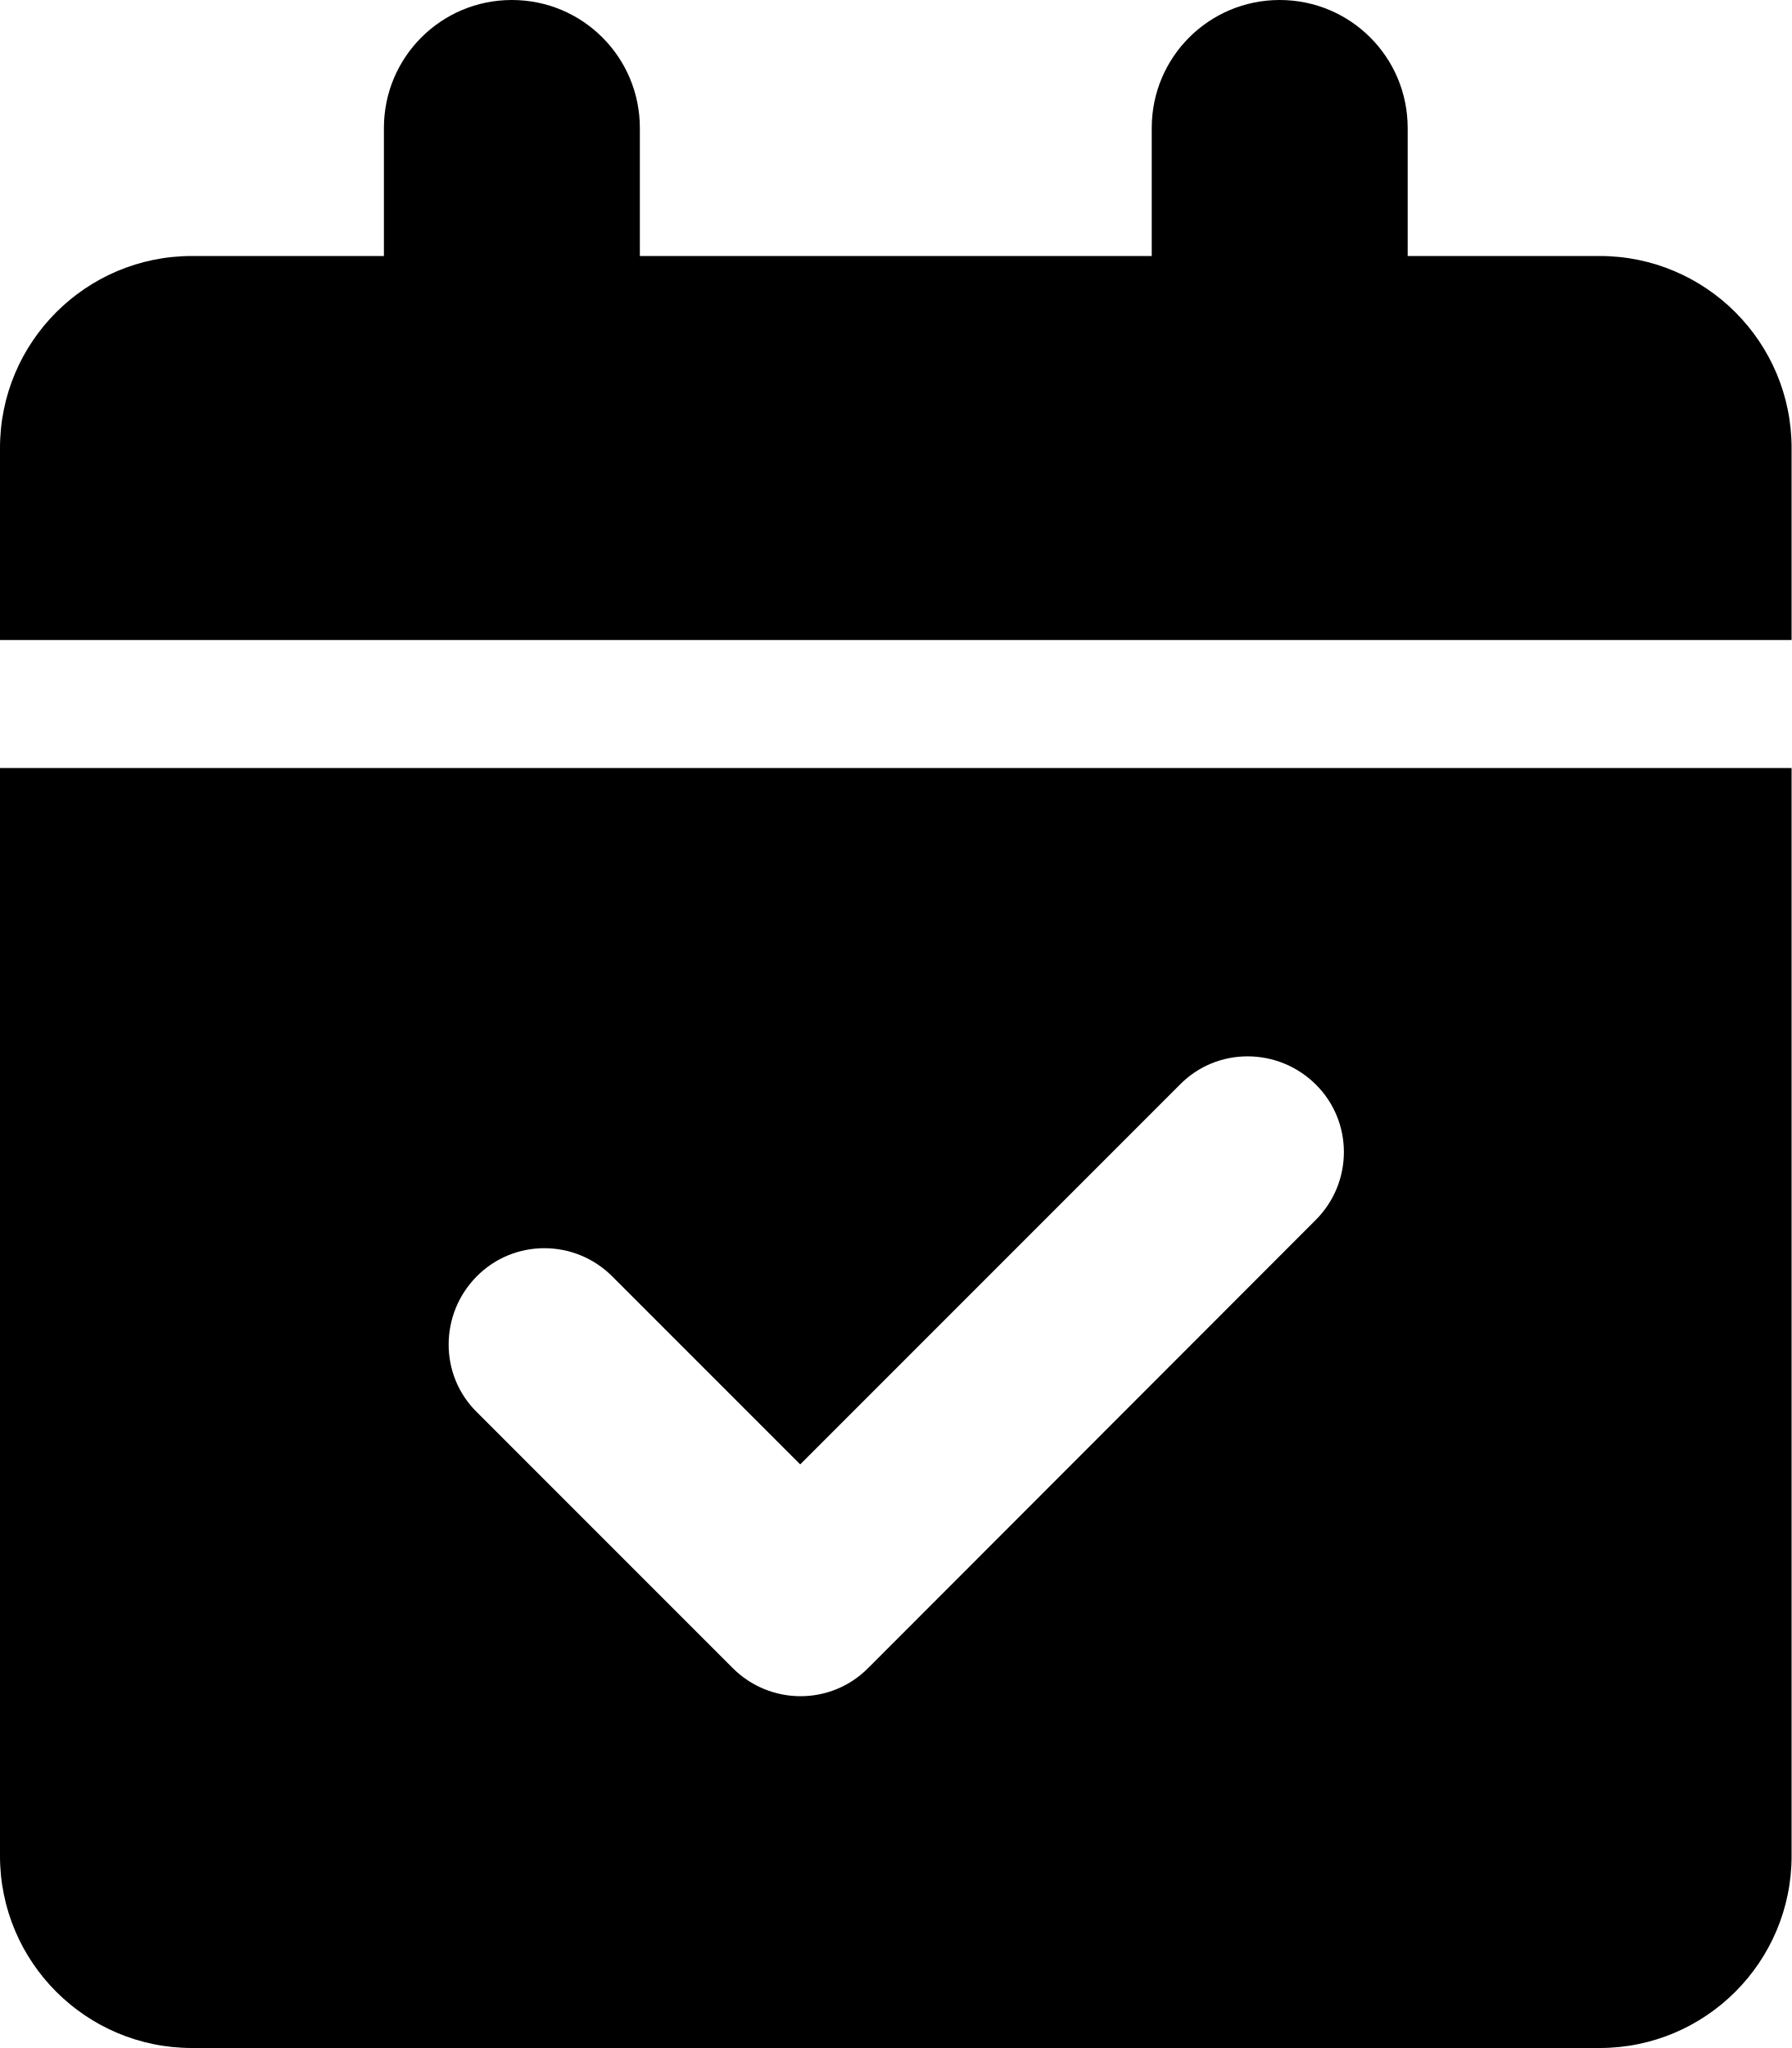
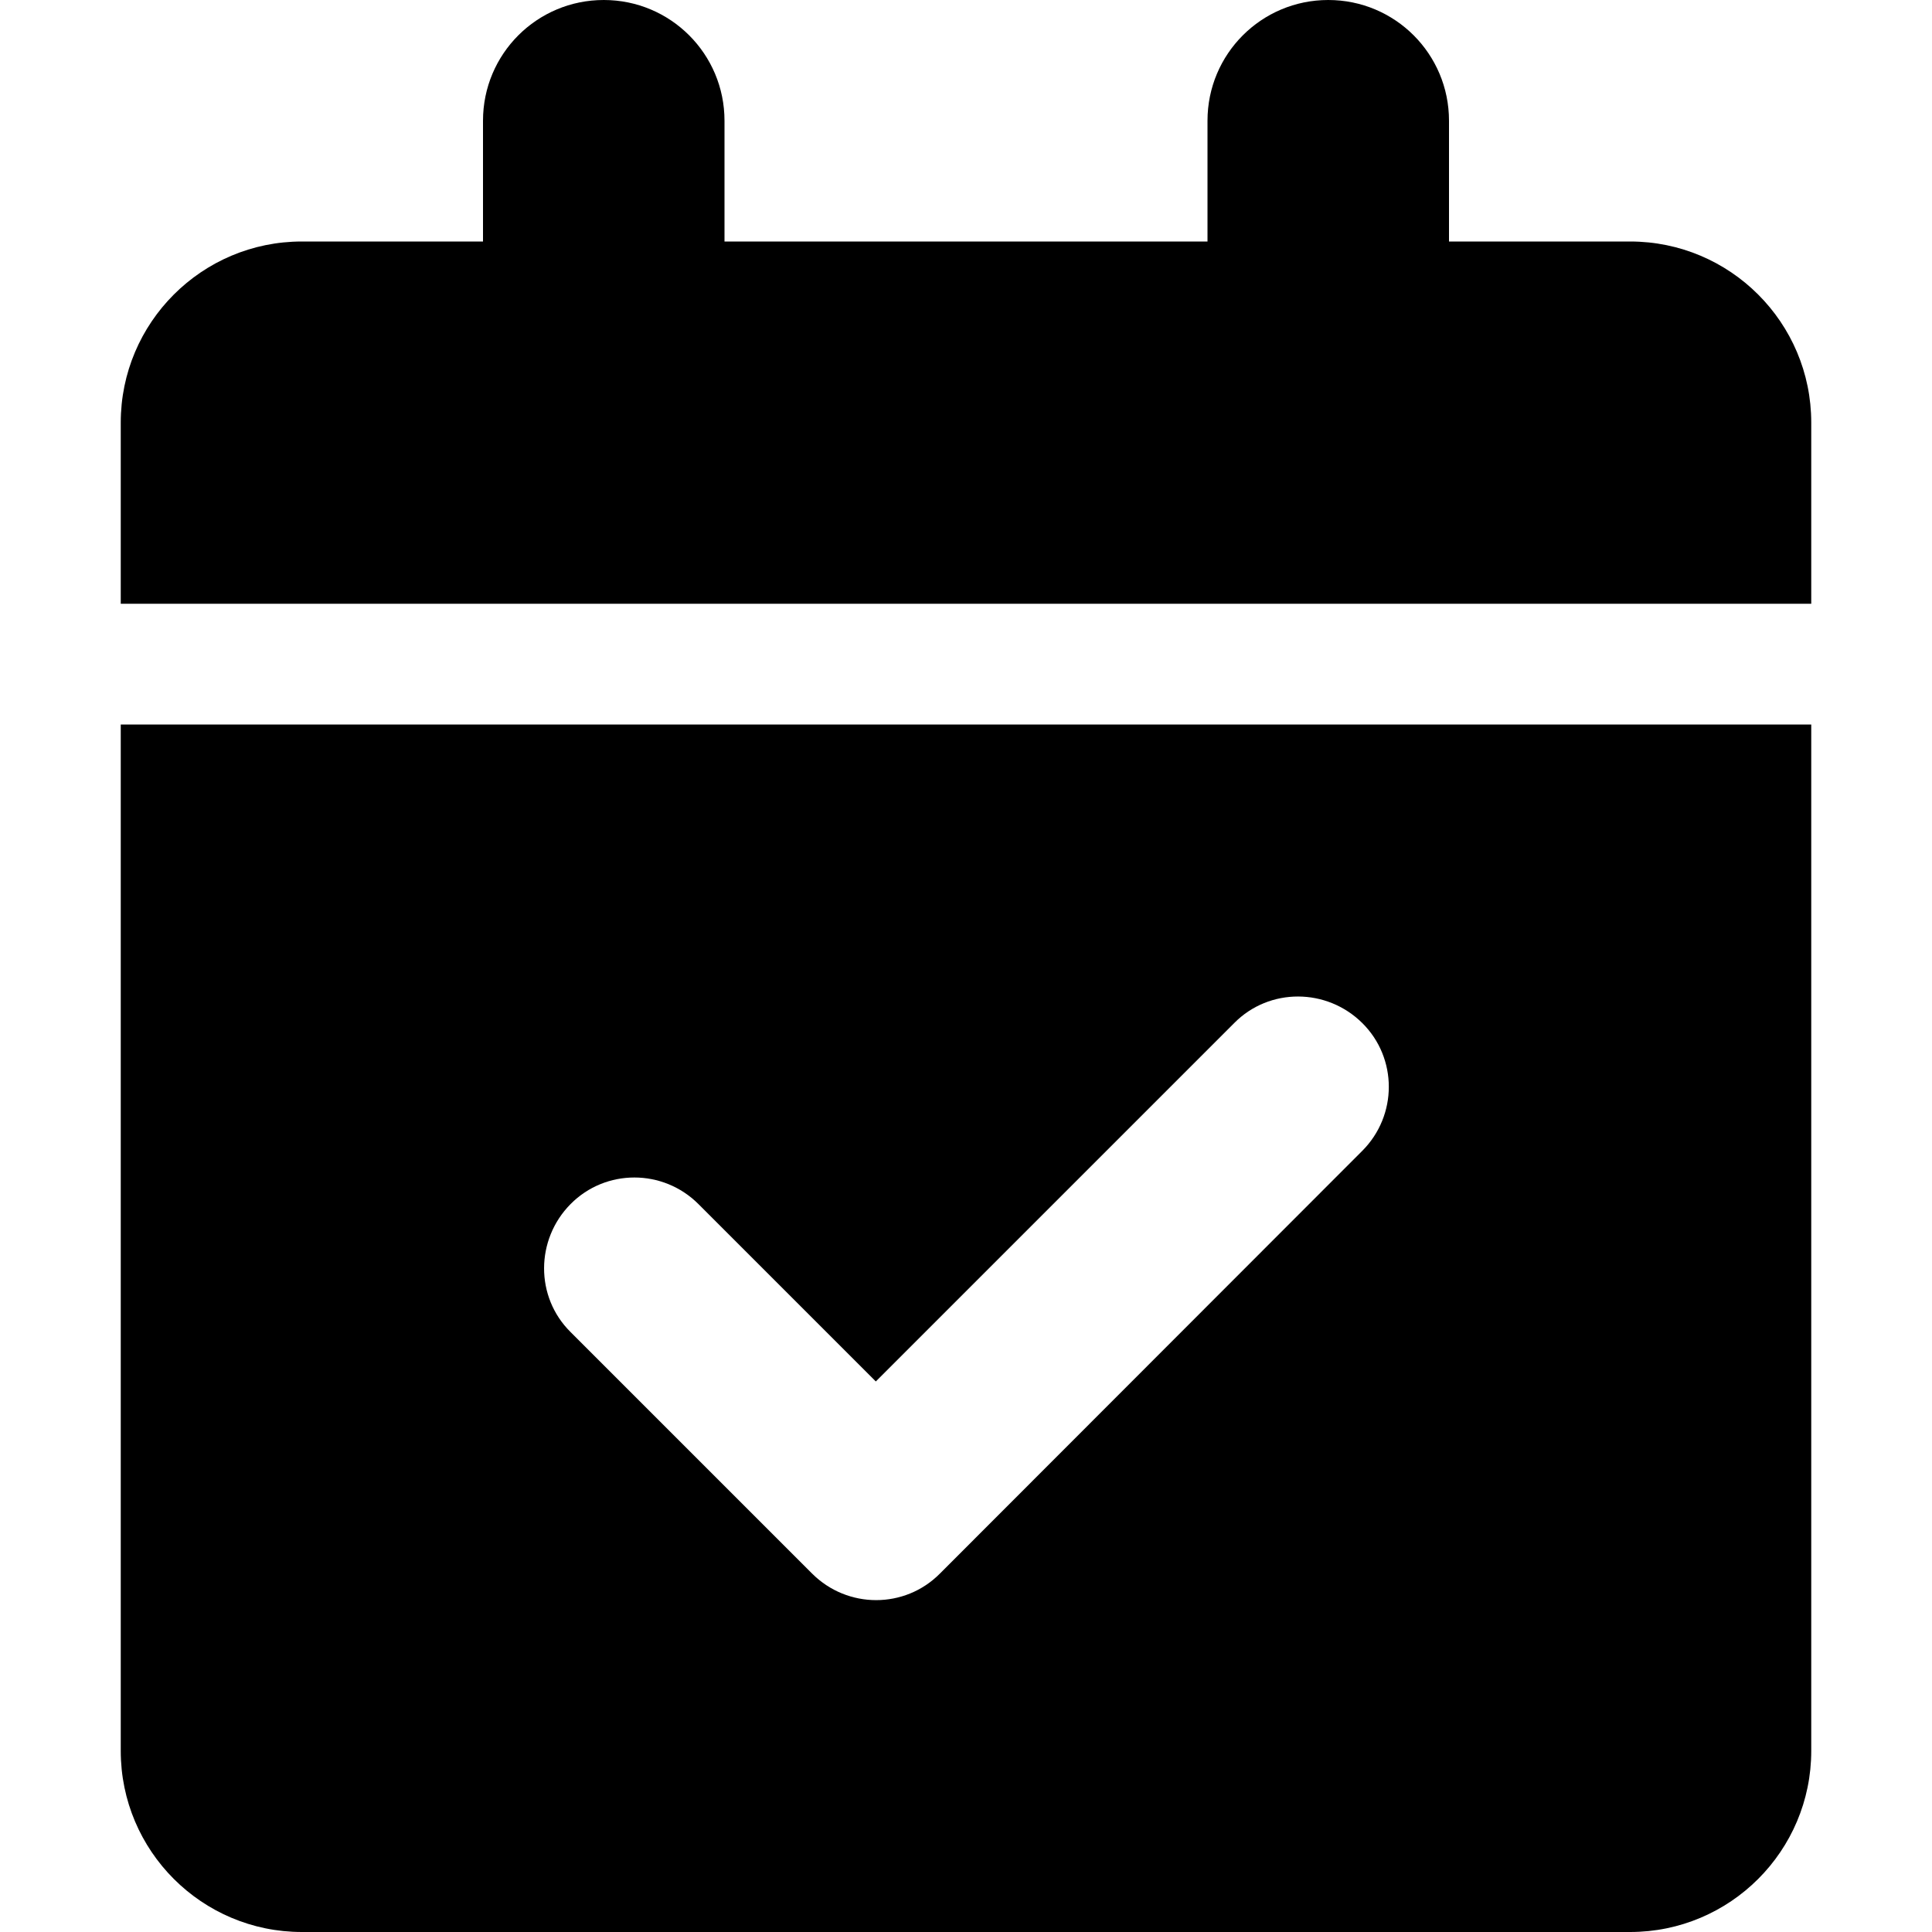
- <svg xmlns="http://www.w3.org/2000/svg" viewBox="0 0 448 512">
+ <svg xmlns="http://www.w3.org/2000/svg" width="16" height="16" viewBox="0 0 448 512">
  <path d="M128 0c17.7 0 32 14.3 32 32V64H288V32c0-17.7 14.3-32 32-32s32 14.3 32 32V64h48c26.5 0 48 21.5 48 48v48H0V112C0 85.5 21.5 64 48 64H96V32c0-17.7 14.3-32 32-32zM0 192H448V464c0 26.5-21.5 48-48 48H48c-26.5 0-48-21.5-48-48V192zM329 305c9.4-9.4 9.4-24.6 0-33.9s-24.6-9.4-33.9 0l-95 95-47-47c-9.4-9.4-24.6-9.4-33.9 0s-9.4 24.6 0 33.9l64 64c9.4 9.4 24.6 9.4 33.9 0L329 305z" />
</svg>
